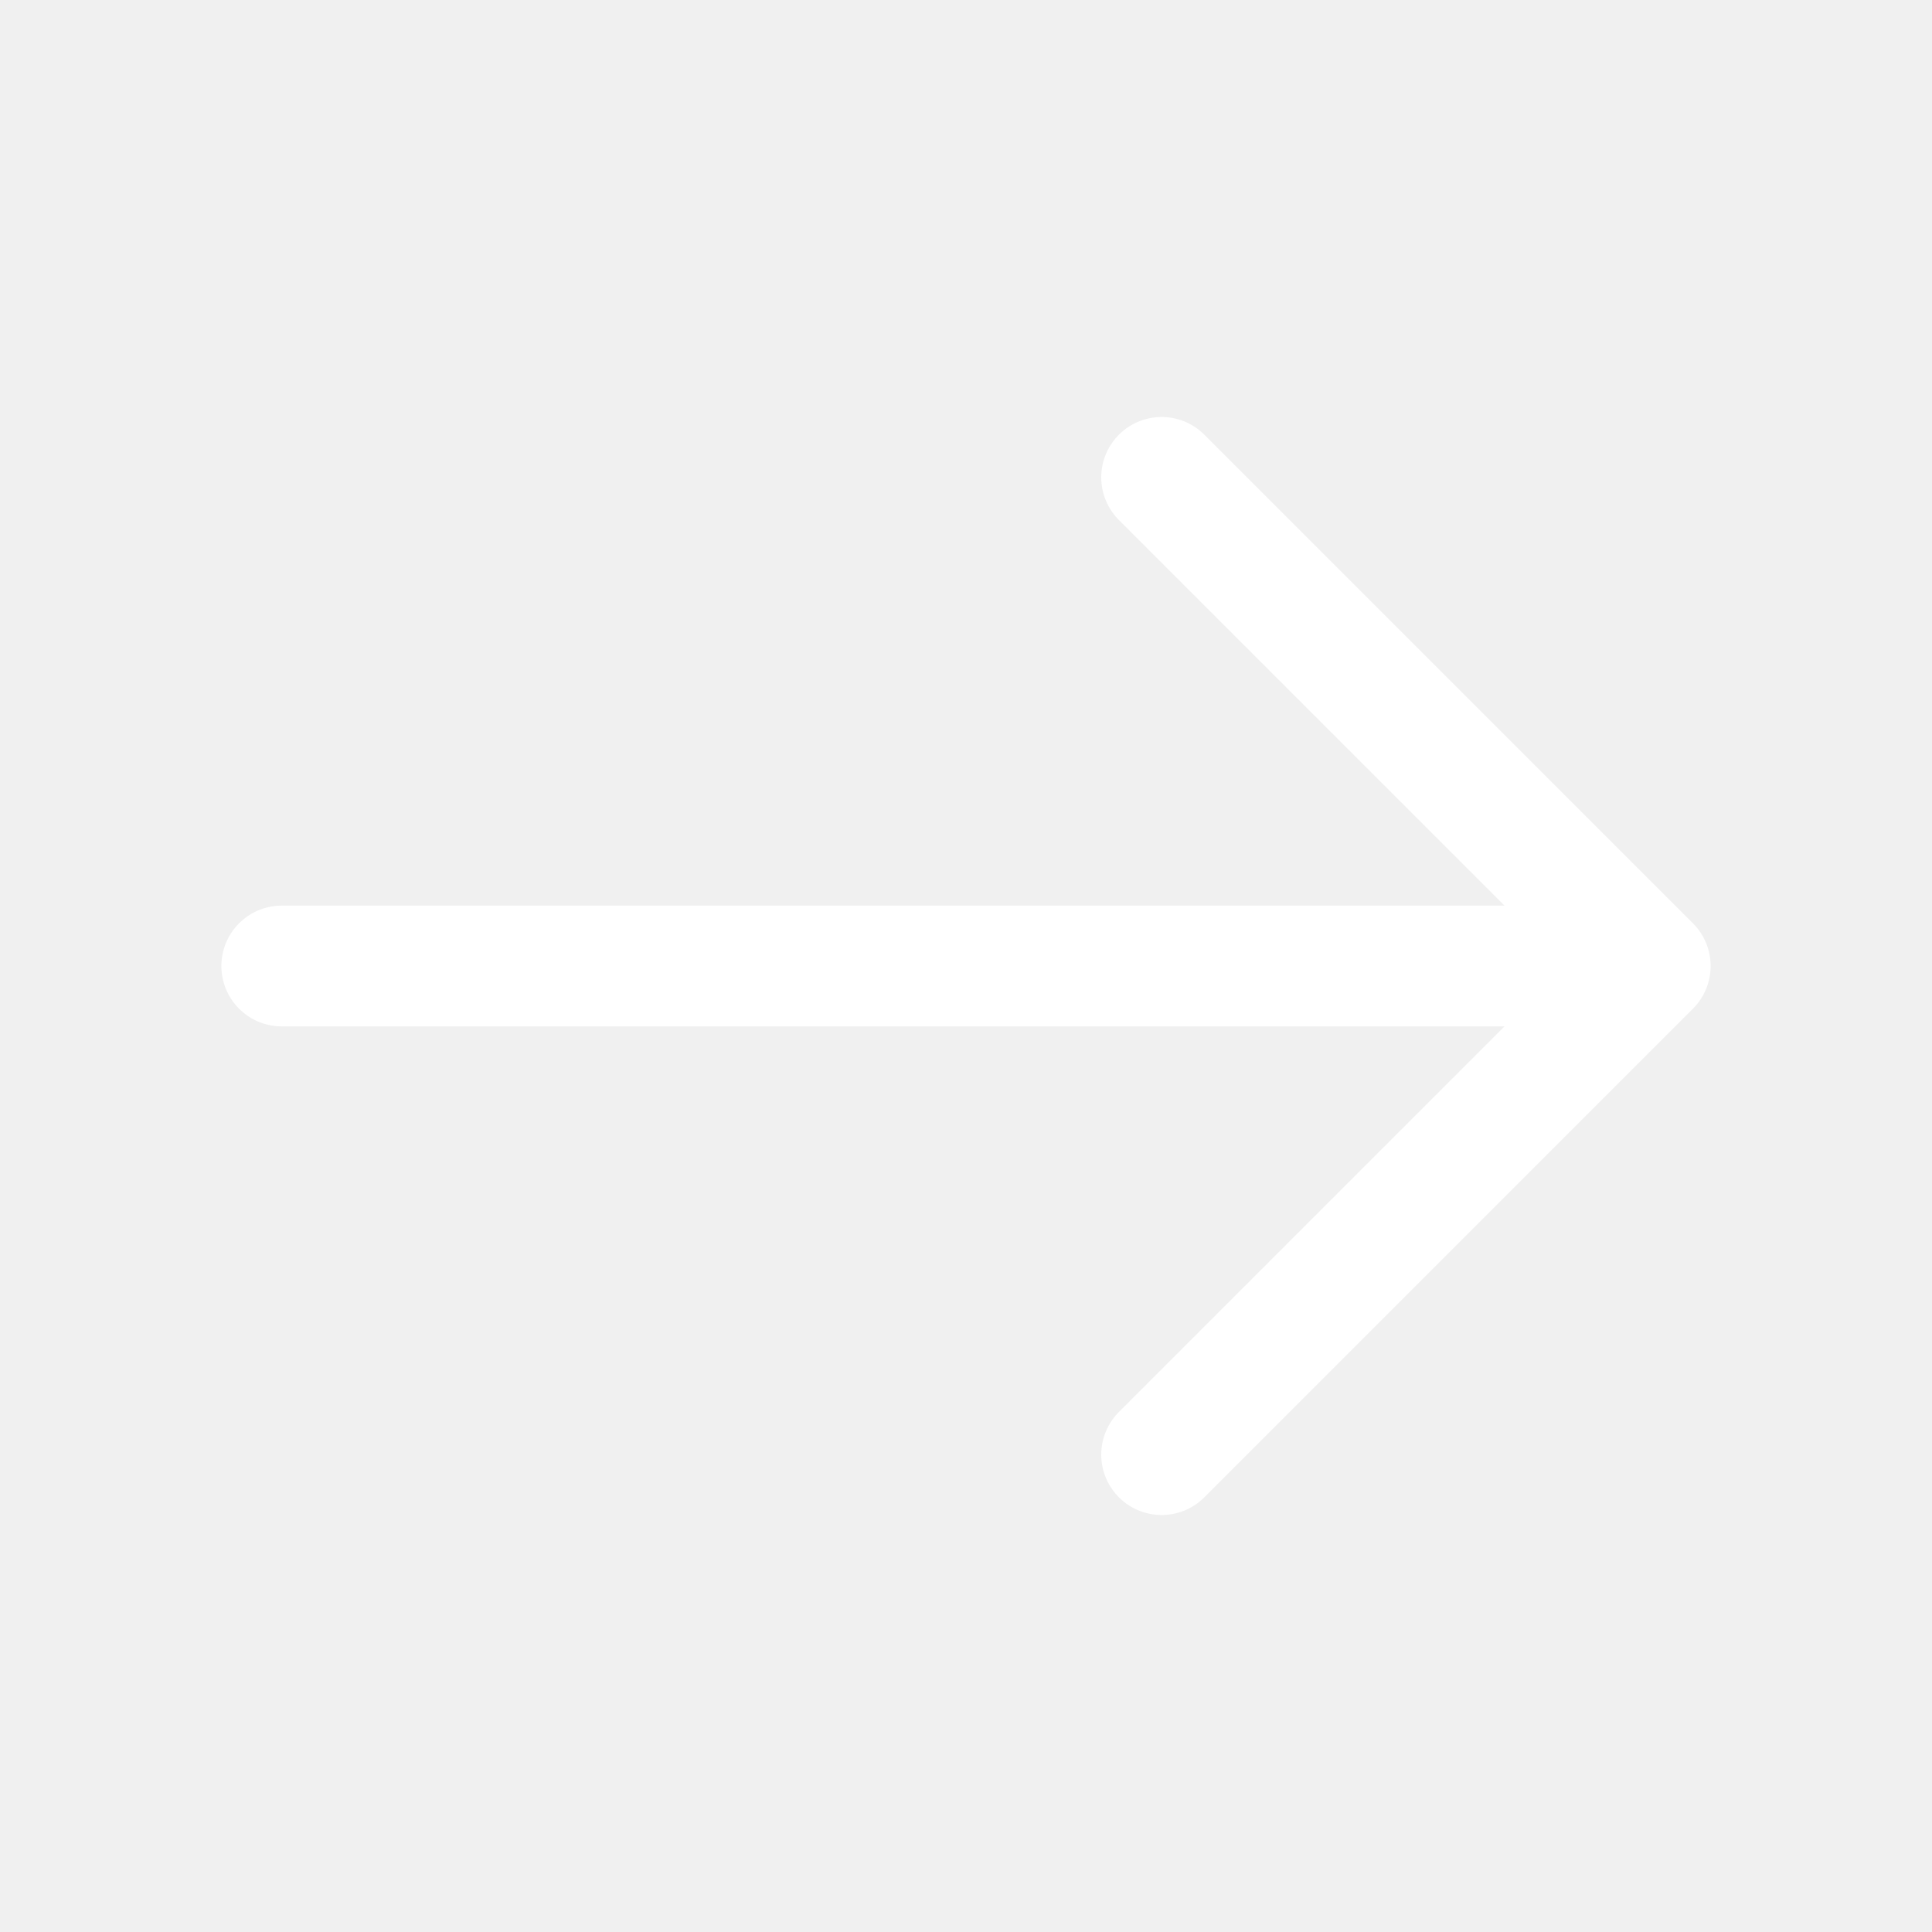
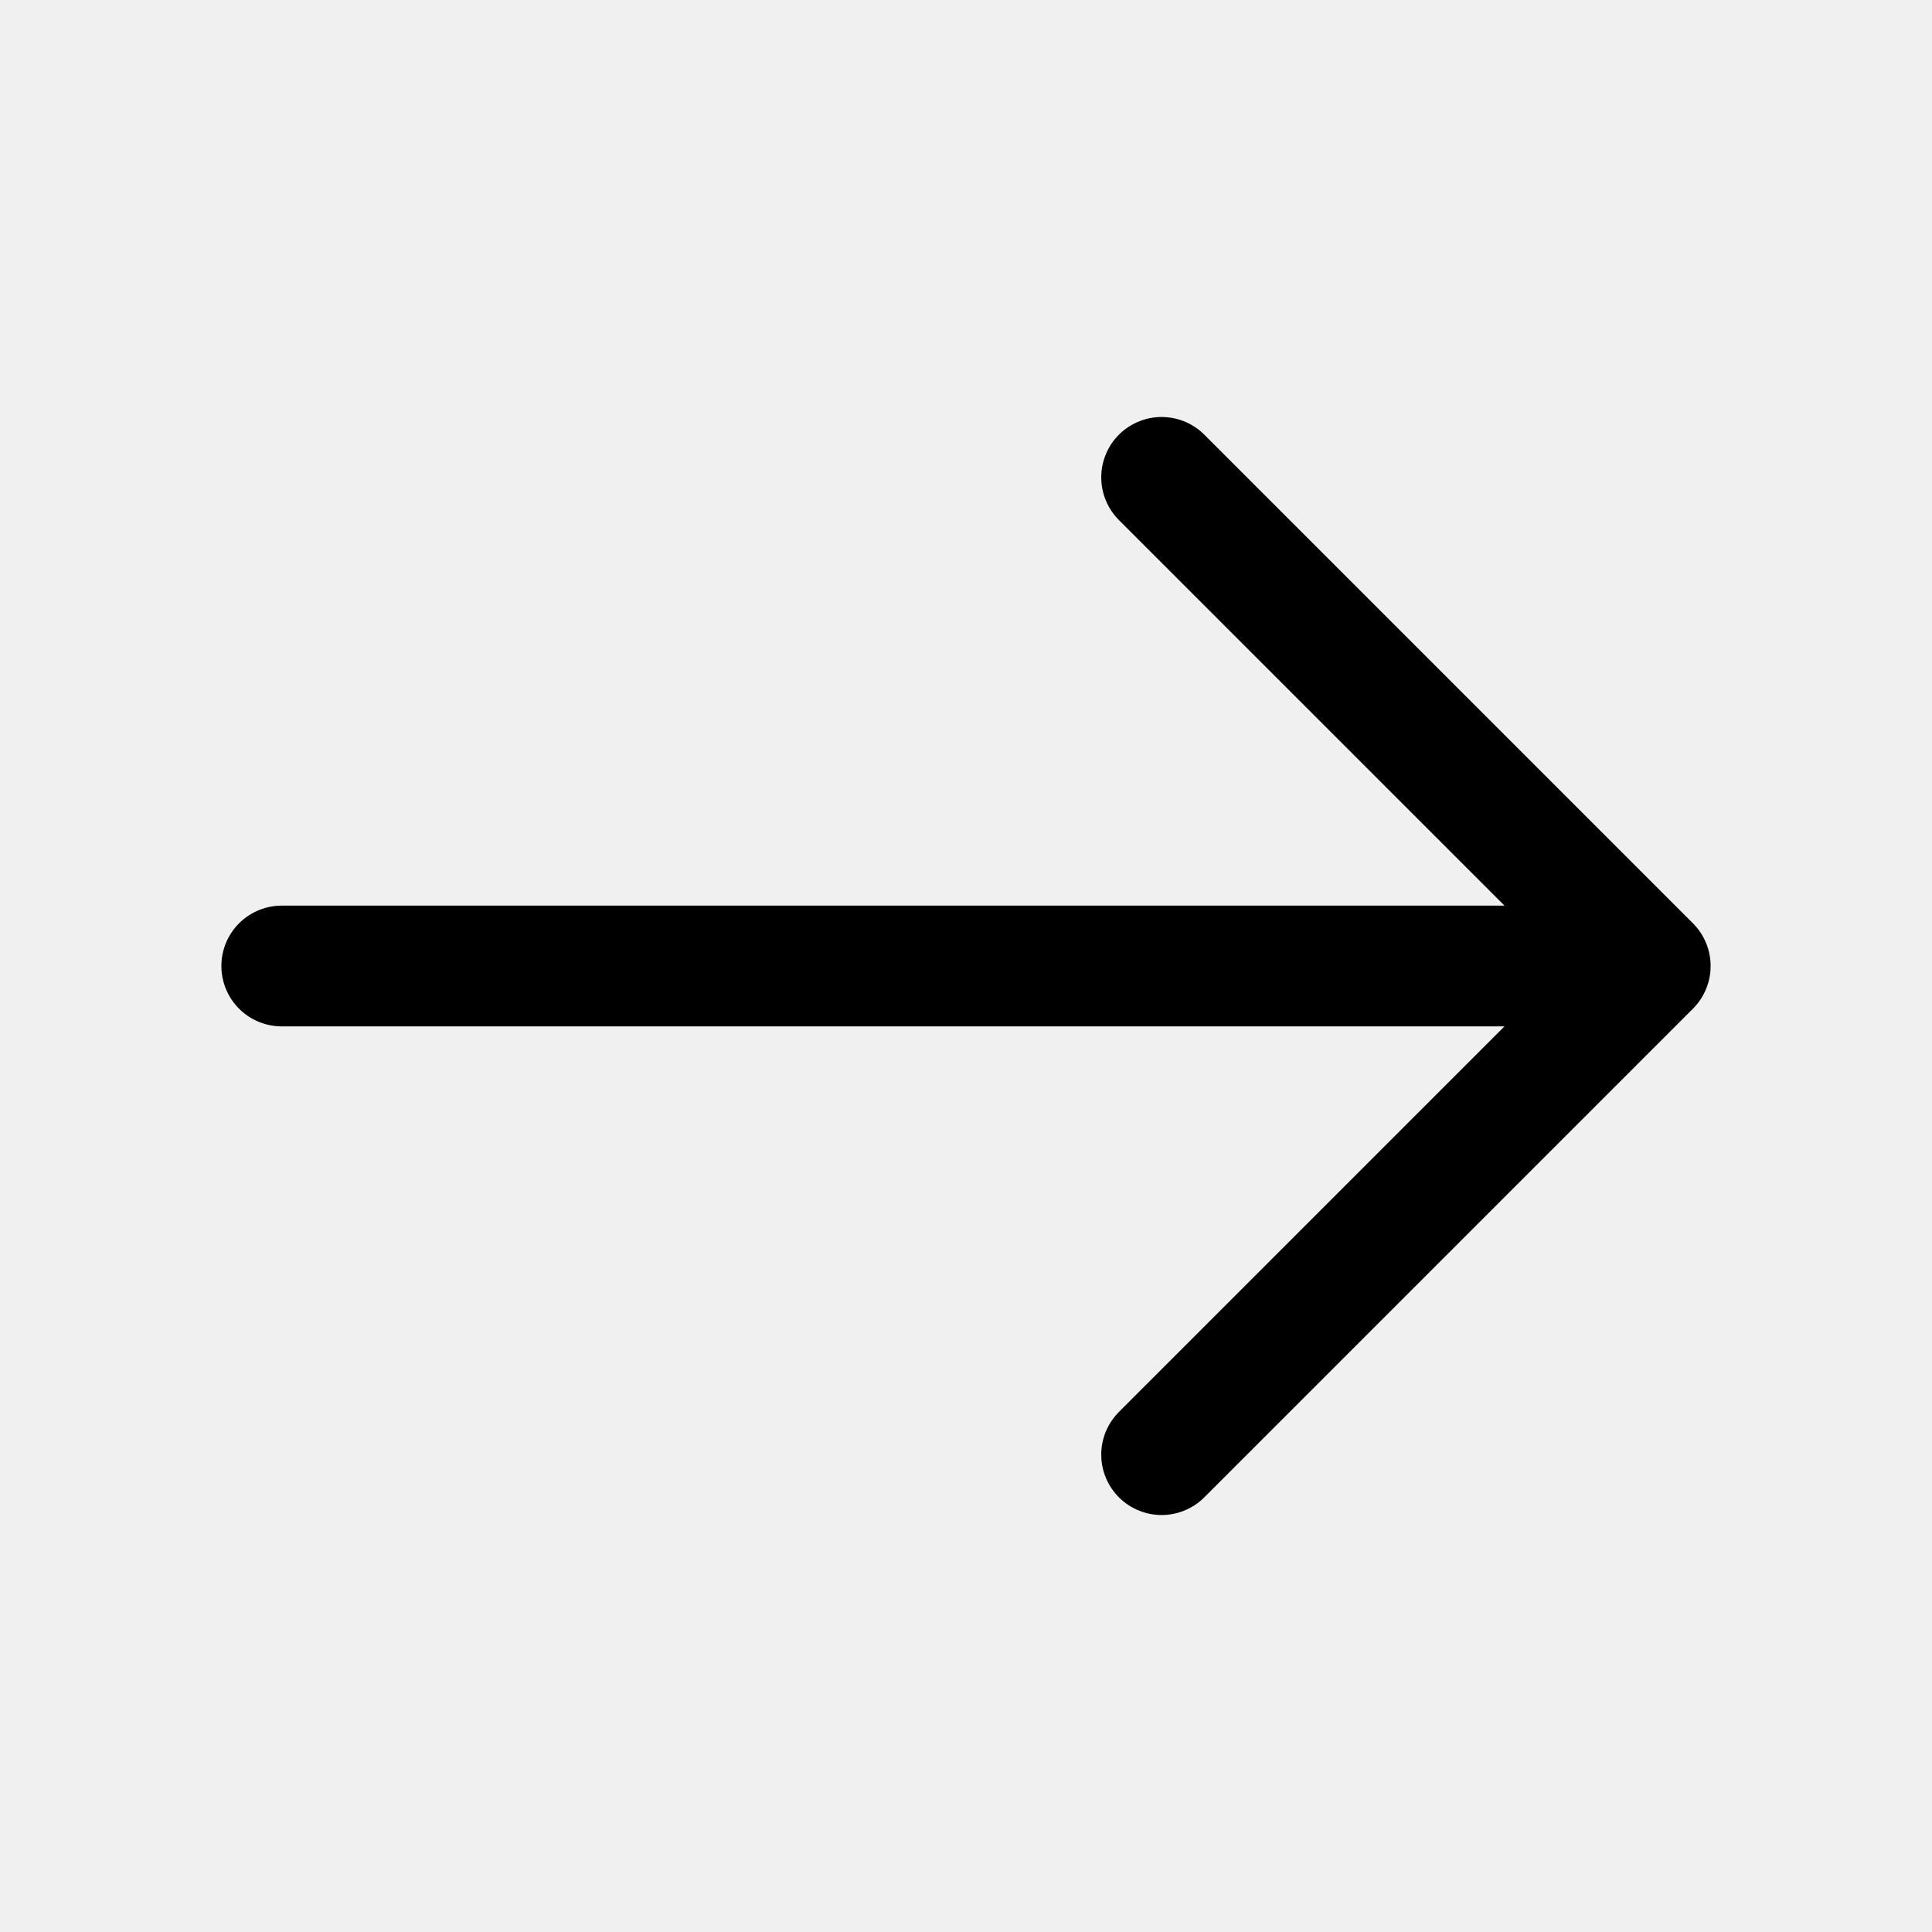
<svg xmlns="http://www.w3.org/2000/svg" width="24" height="24" viewBox="0 0 24 24" fill="none">
-   <path d="M14.43 5.93L20.5 12L14.43 18.07M3.5 12H20.33" stroke="white" stroke-width="1.5" stroke-miterlimit="10" stroke-linecap="round" stroke-linejoin="round" />
+   <path d="M14.43 5.93L20.5 12L14.43 18.07M3.5 12H20.33" stroke="currentColor" stroke-width="1.5" stroke-miterlimit="10" stroke-linecap="round" stroke-linejoin="round" />
</svg>
